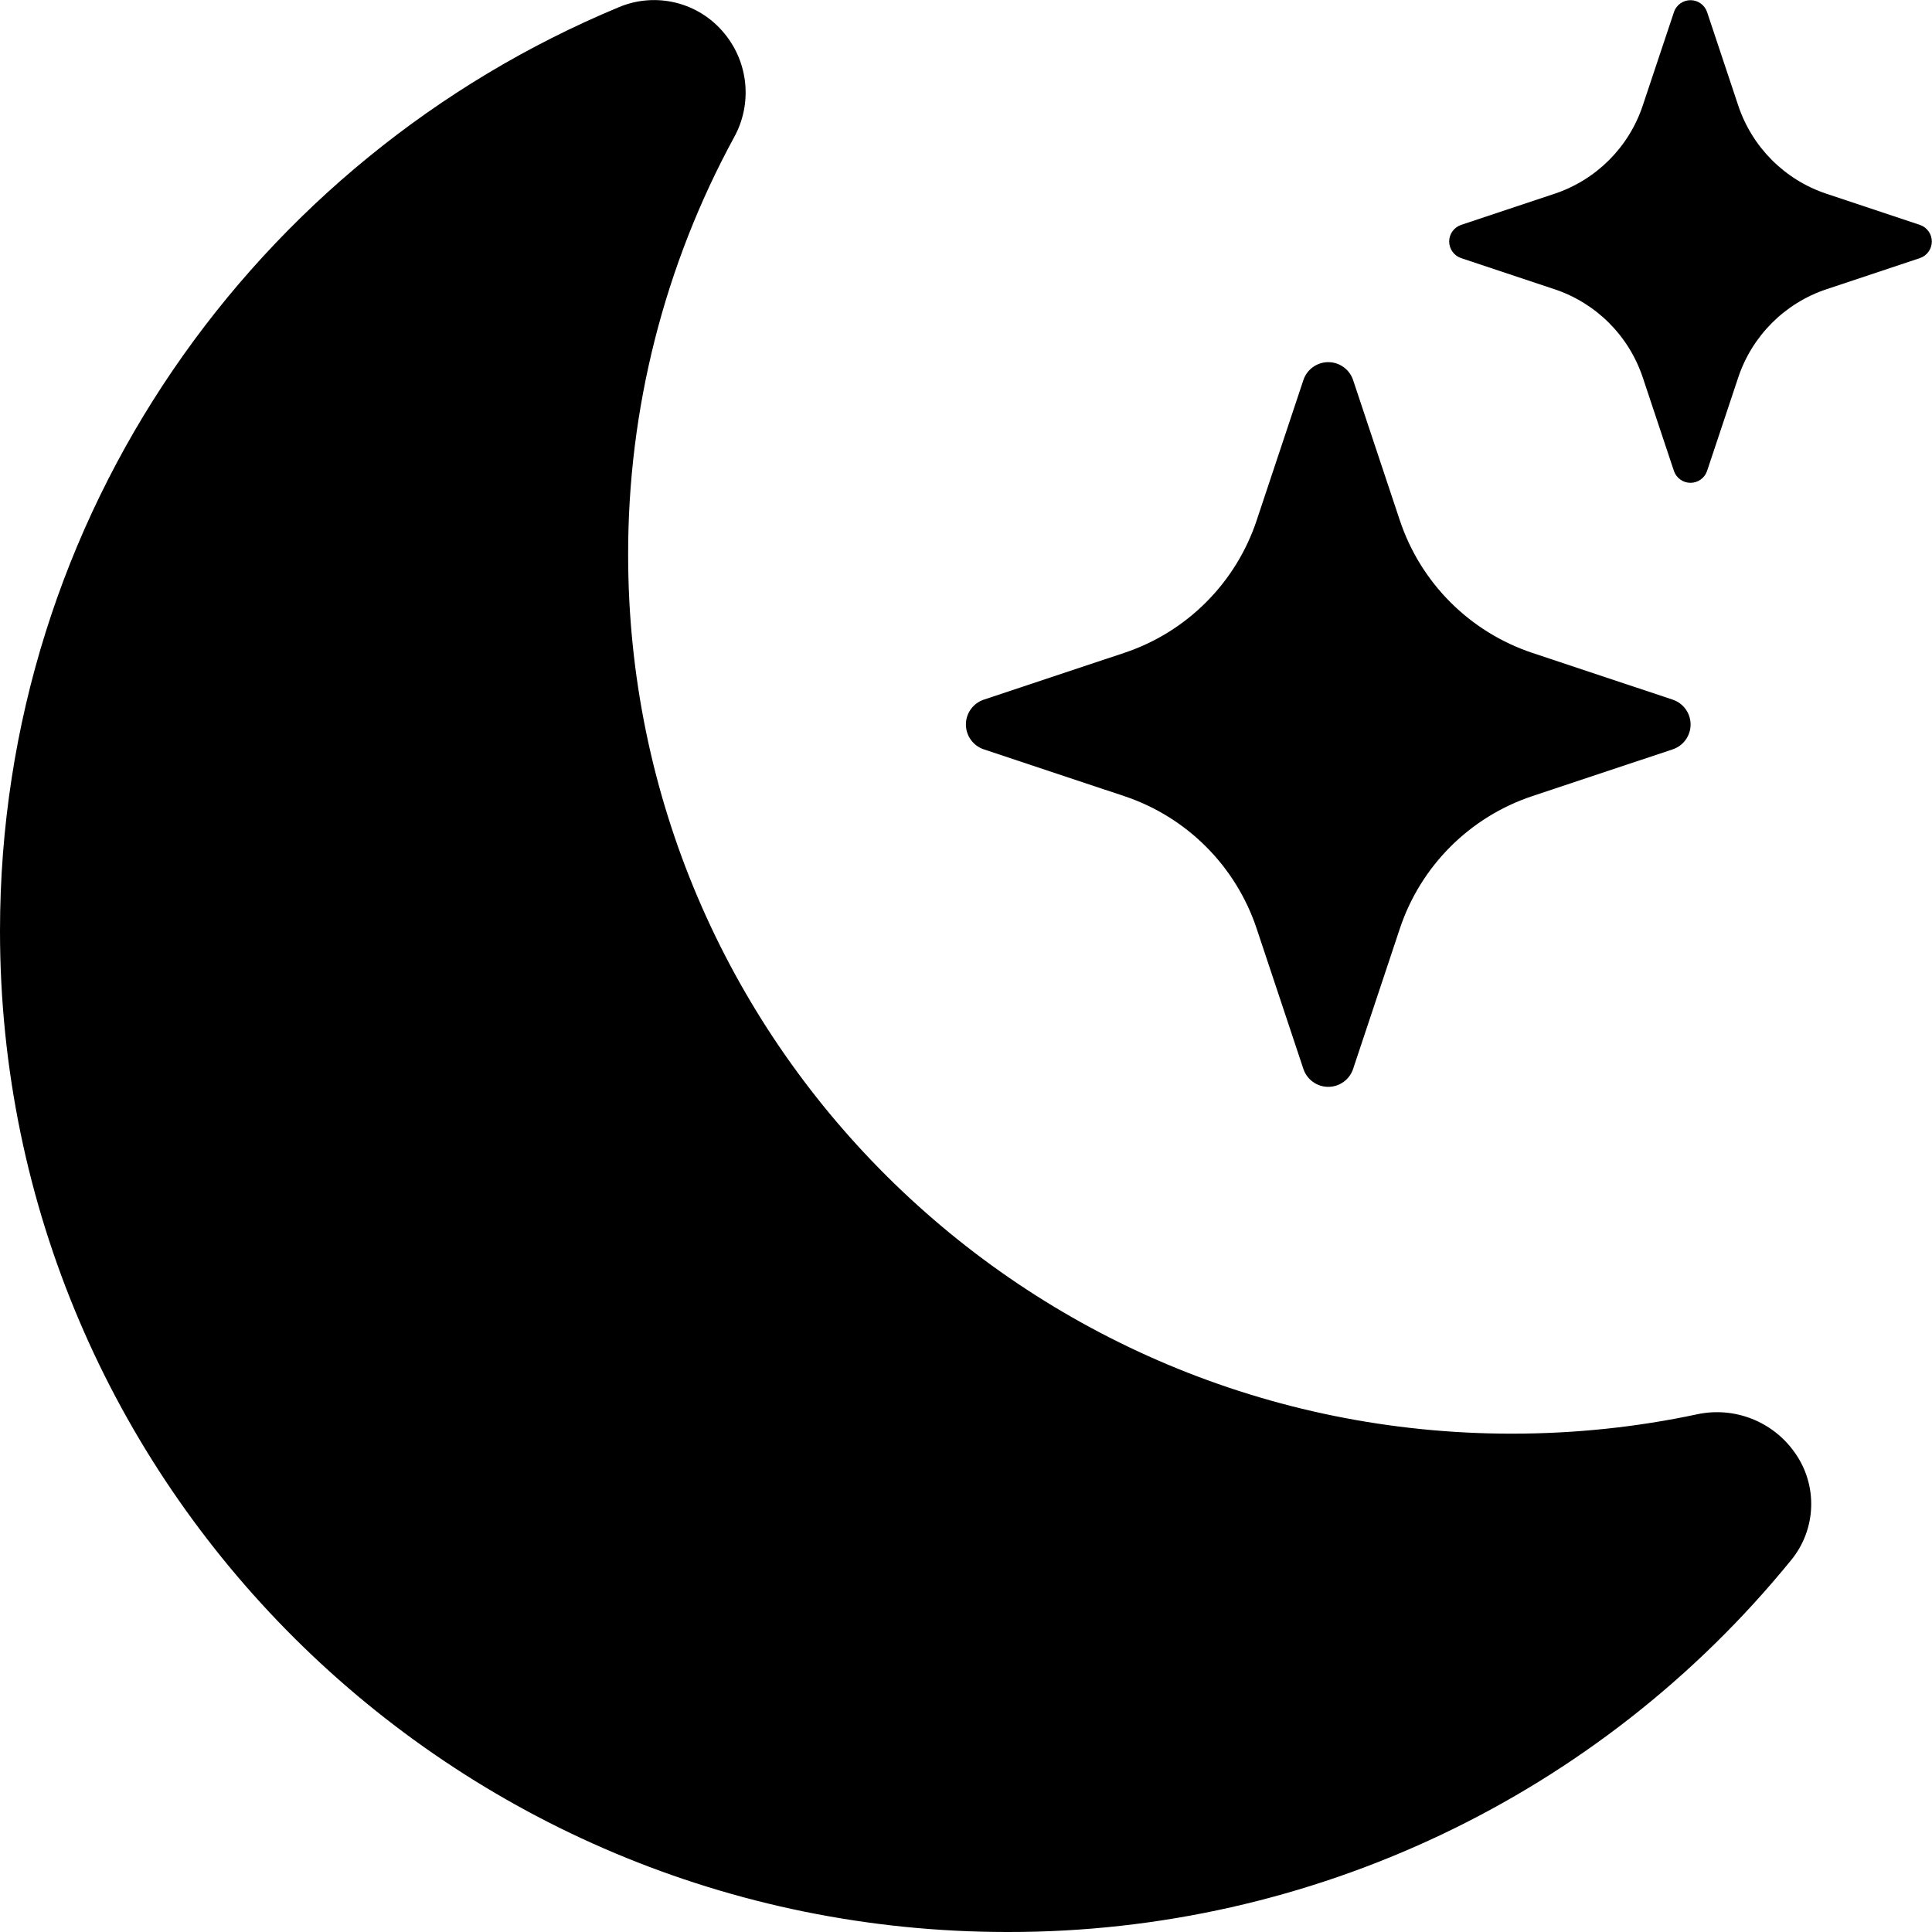
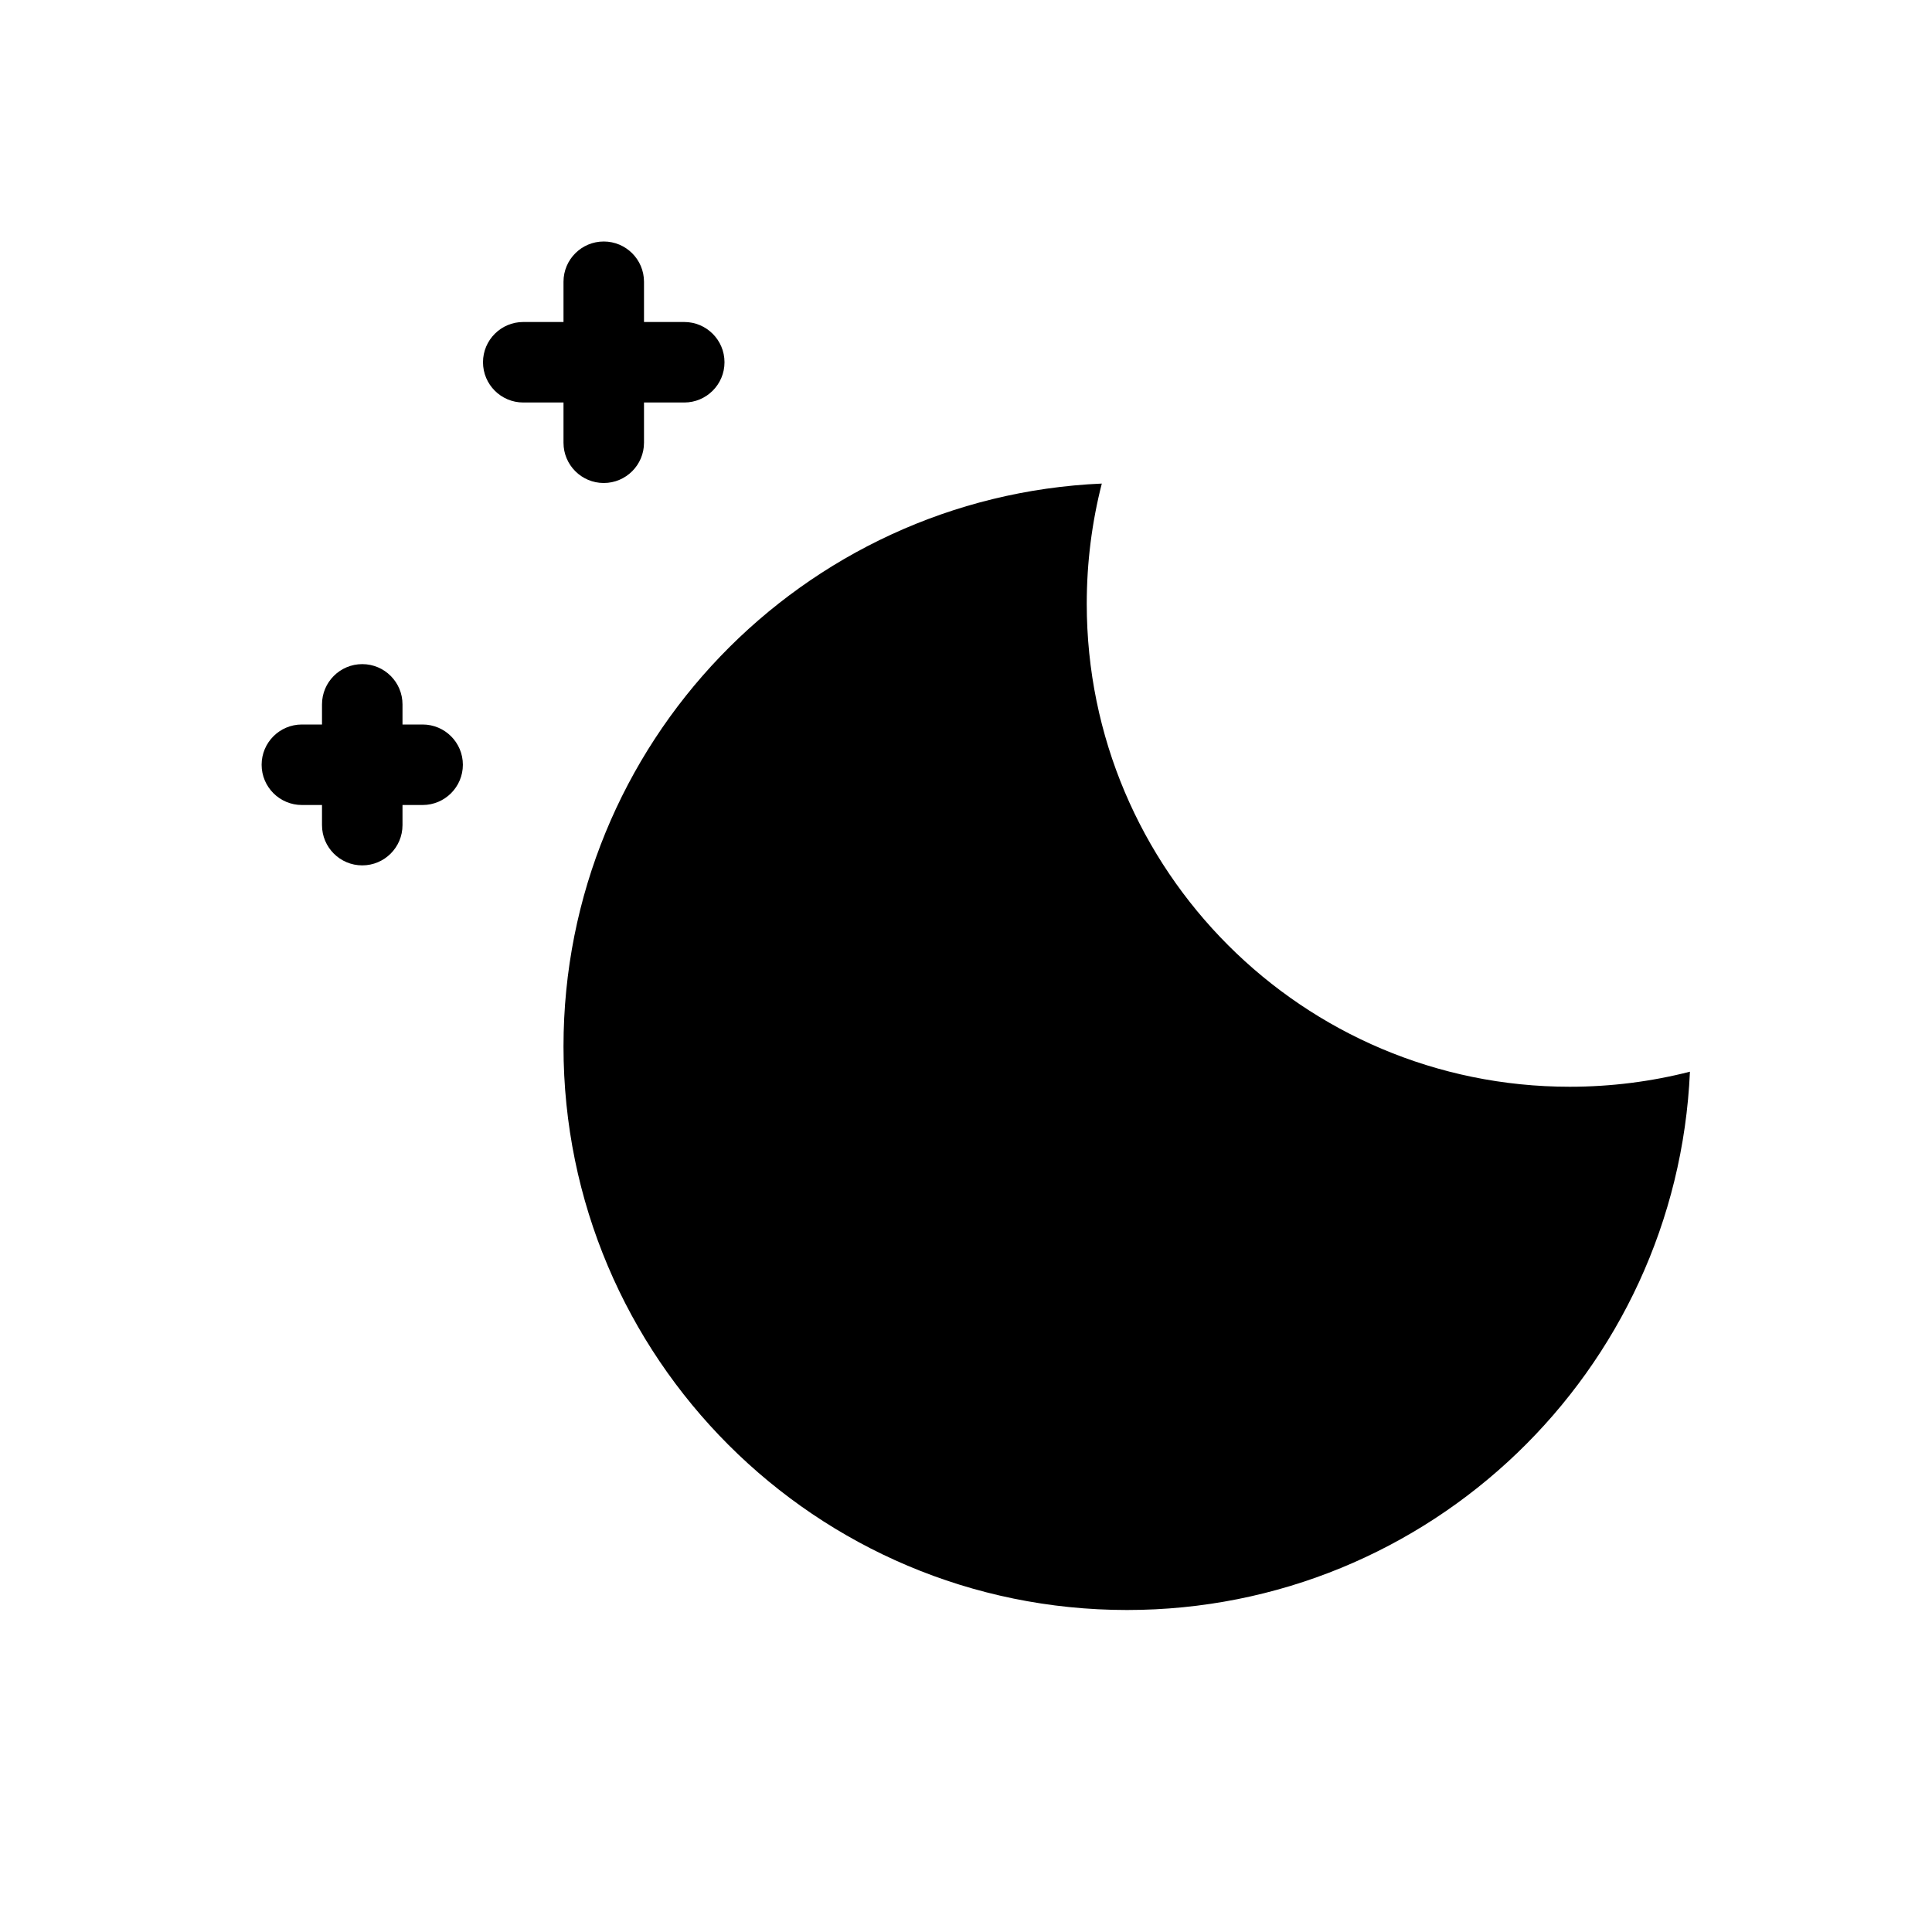
- <svg xmlns="http://www.w3.org/2000/svg" class="bi bi-moon-stars-fill" fill="currentColor" height="16" viewBox="0 0 16 16" width="16">
-   <path d="M6 .278a.768.768 0 0 1 .08.858 7.208 7.208 0 0 0-.878 3.46c0 4.021 3.278 7.277 7.318 7.277.527 0 1.04-.055 1.533-.16a.787.787 0 0 1 .81.316.733.733 0 0 1-.031.893A8.349 8.349 0 0 1 8.344 16C3.734 16 0 12.286 0 7.71 0 4.266 2.114 1.312 5.124.06A.752.752 0 0 1 6 .278z" />
-   <path d="M10.794 3.148a.217.217 0 0 1 .412 0l.387 1.162c.173.518.579.924 1.097 1.097l1.162.387a.217.217 0 0 1 0 .412l-1.162.387a1.734 1.734 0 0 0-1.097 1.097l-.387 1.162a.217.217 0 0 1-.412 0l-.387-1.162A1.734 1.734 0 0 0 9.31 6.593l-1.162-.387a.217.217 0 0 1 0-.412l1.162-.387a1.734 1.734 0 0 0 1.097-1.097l.387-1.162zM13.863.099a.145.145 0 0 1 .274 0l.258.774c.115.346.386.617.732.732l.774.258a.145.145 0 0 1 0 .274l-.774.258a1.156 1.156 0 0 0-.732.732l-.258.774a.145.145 0 0 1-.274 0l-.258-.774a1.156 1.156 0 0 0-.732-.732l-.774-.258a.145.145 0 0 1 0-.274l.774-.258c.346-.115.617-.386.732-.732L13.863.1z" />
+ <svg xmlns="http://www.w3.org/2000/svg" width="800px" height="800px" viewBox="0 0 24 24" fill="none">
+   <path d="M20.993 13.313C20.516 13.435 20.015 13.5 19.5 13.5C16.186 13.5 13.5 10.814 13.5 7.5C13.5 6.985 13.565 6.484 13.687 6.007C9.966 6.17 7 9.239 7 13C7 16.866 10.134 20 14 20C17.761 20 20.829 17.034 20.993 13.313Z" fill="#000000" />
+   <path fill-rule="evenodd" clip-rule="evenodd" d="M4.5 8.25C4.776 8.25 5 8.474 5 8.75V10.25C5 10.526 4.776 10.75 4.5 10.75C4.224 10.75 4 10.526 4 10.25V8.75C4 8.474 4.224 8.25 4.5 8.25Z" fill="#000000" />
+   <path fill-rule="evenodd" clip-rule="evenodd" d="M3.25 9.5C3.25 9.224 3.474 9 3.75 9H5.25C5.526 9 5.75 9.224 5.75 9.5C5.75 9.776 5.526 10 5.25 10H3.75C3.474 10 3.25 9.776 3.25 9.5Z" fill="#000000" />
+   <path fill-rule="evenodd" clip-rule="evenodd" d="M7.5 3C7.776 3 8 3.224 8 3.5V5.5C8 5.776 7.776 6 7.5 6C7.224 6 7 5.776 7 5.5V3.5C7 3.224 7.224 3 7.5 3Z" fill="#000000" />
+   <path fill-rule="evenodd" clip-rule="evenodd" d="M6 4.5C6 4.224 6.224 4 6.5 4H8.5C8.776 4 9 4.224 9 4.5C9 4.776 8.776 5 8.5 5H6.5C6.224 5 6 4.776 6 4.5Z" fill="#000000" />
</svg>
